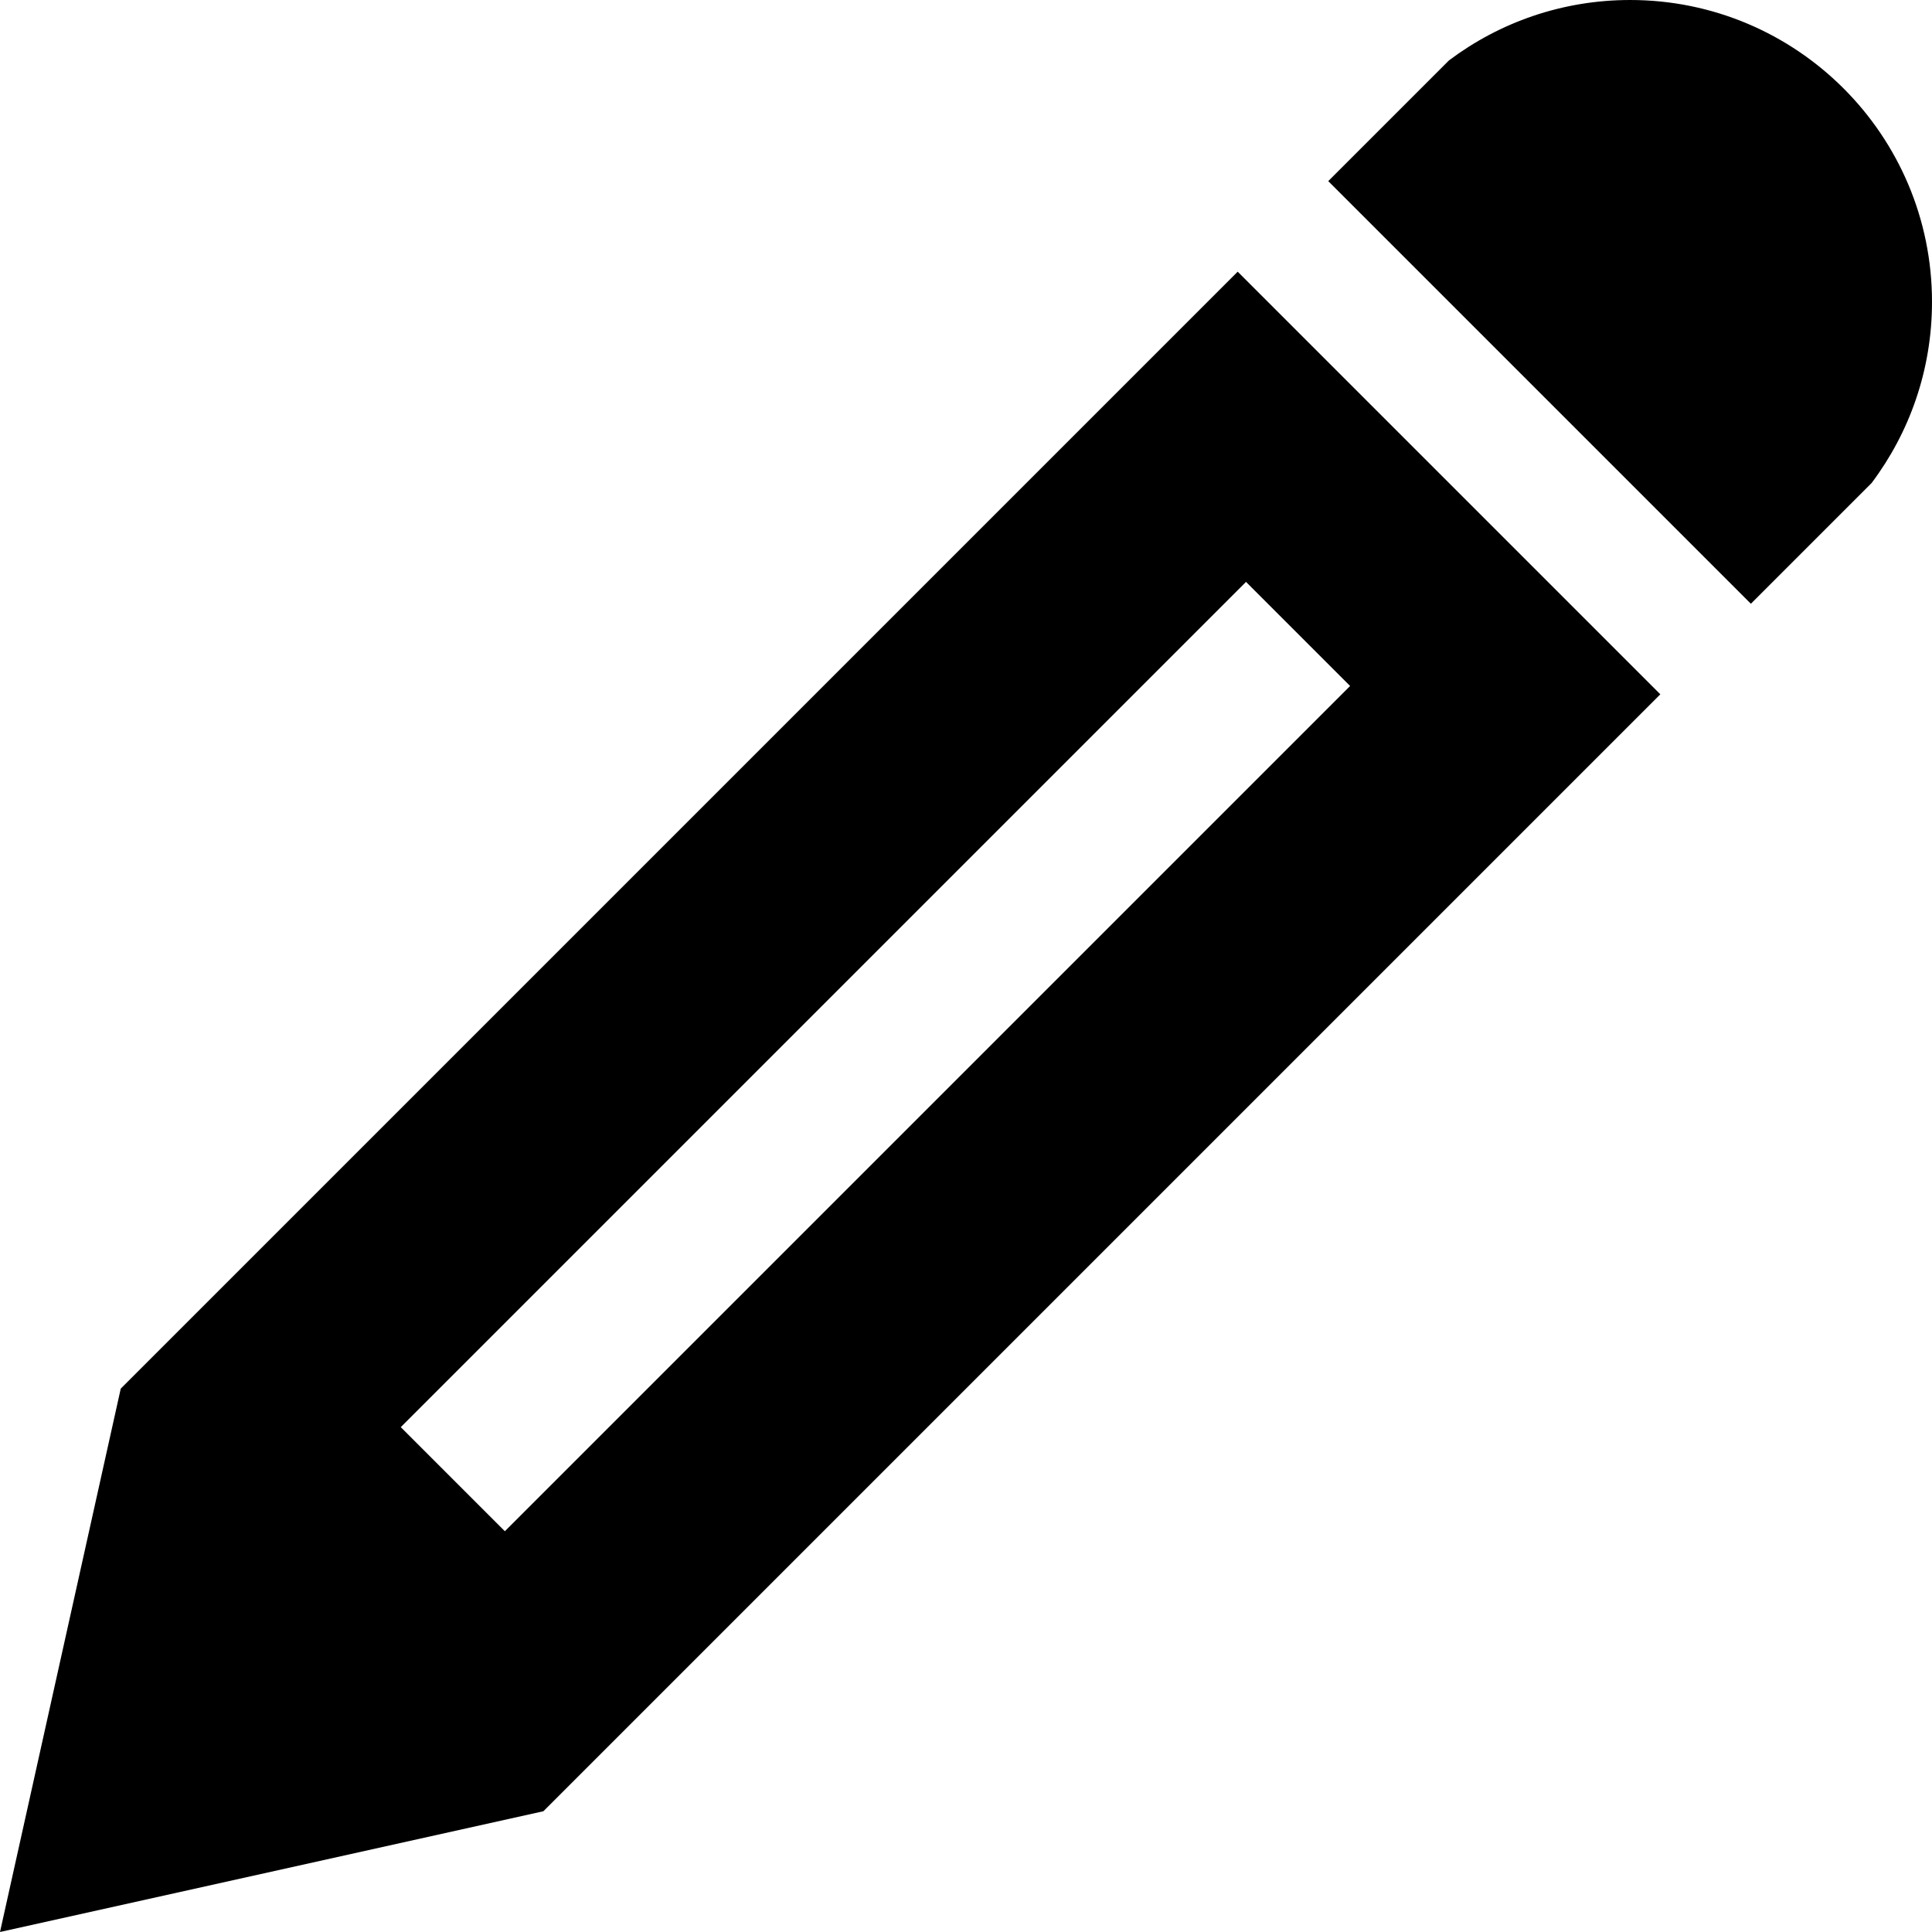
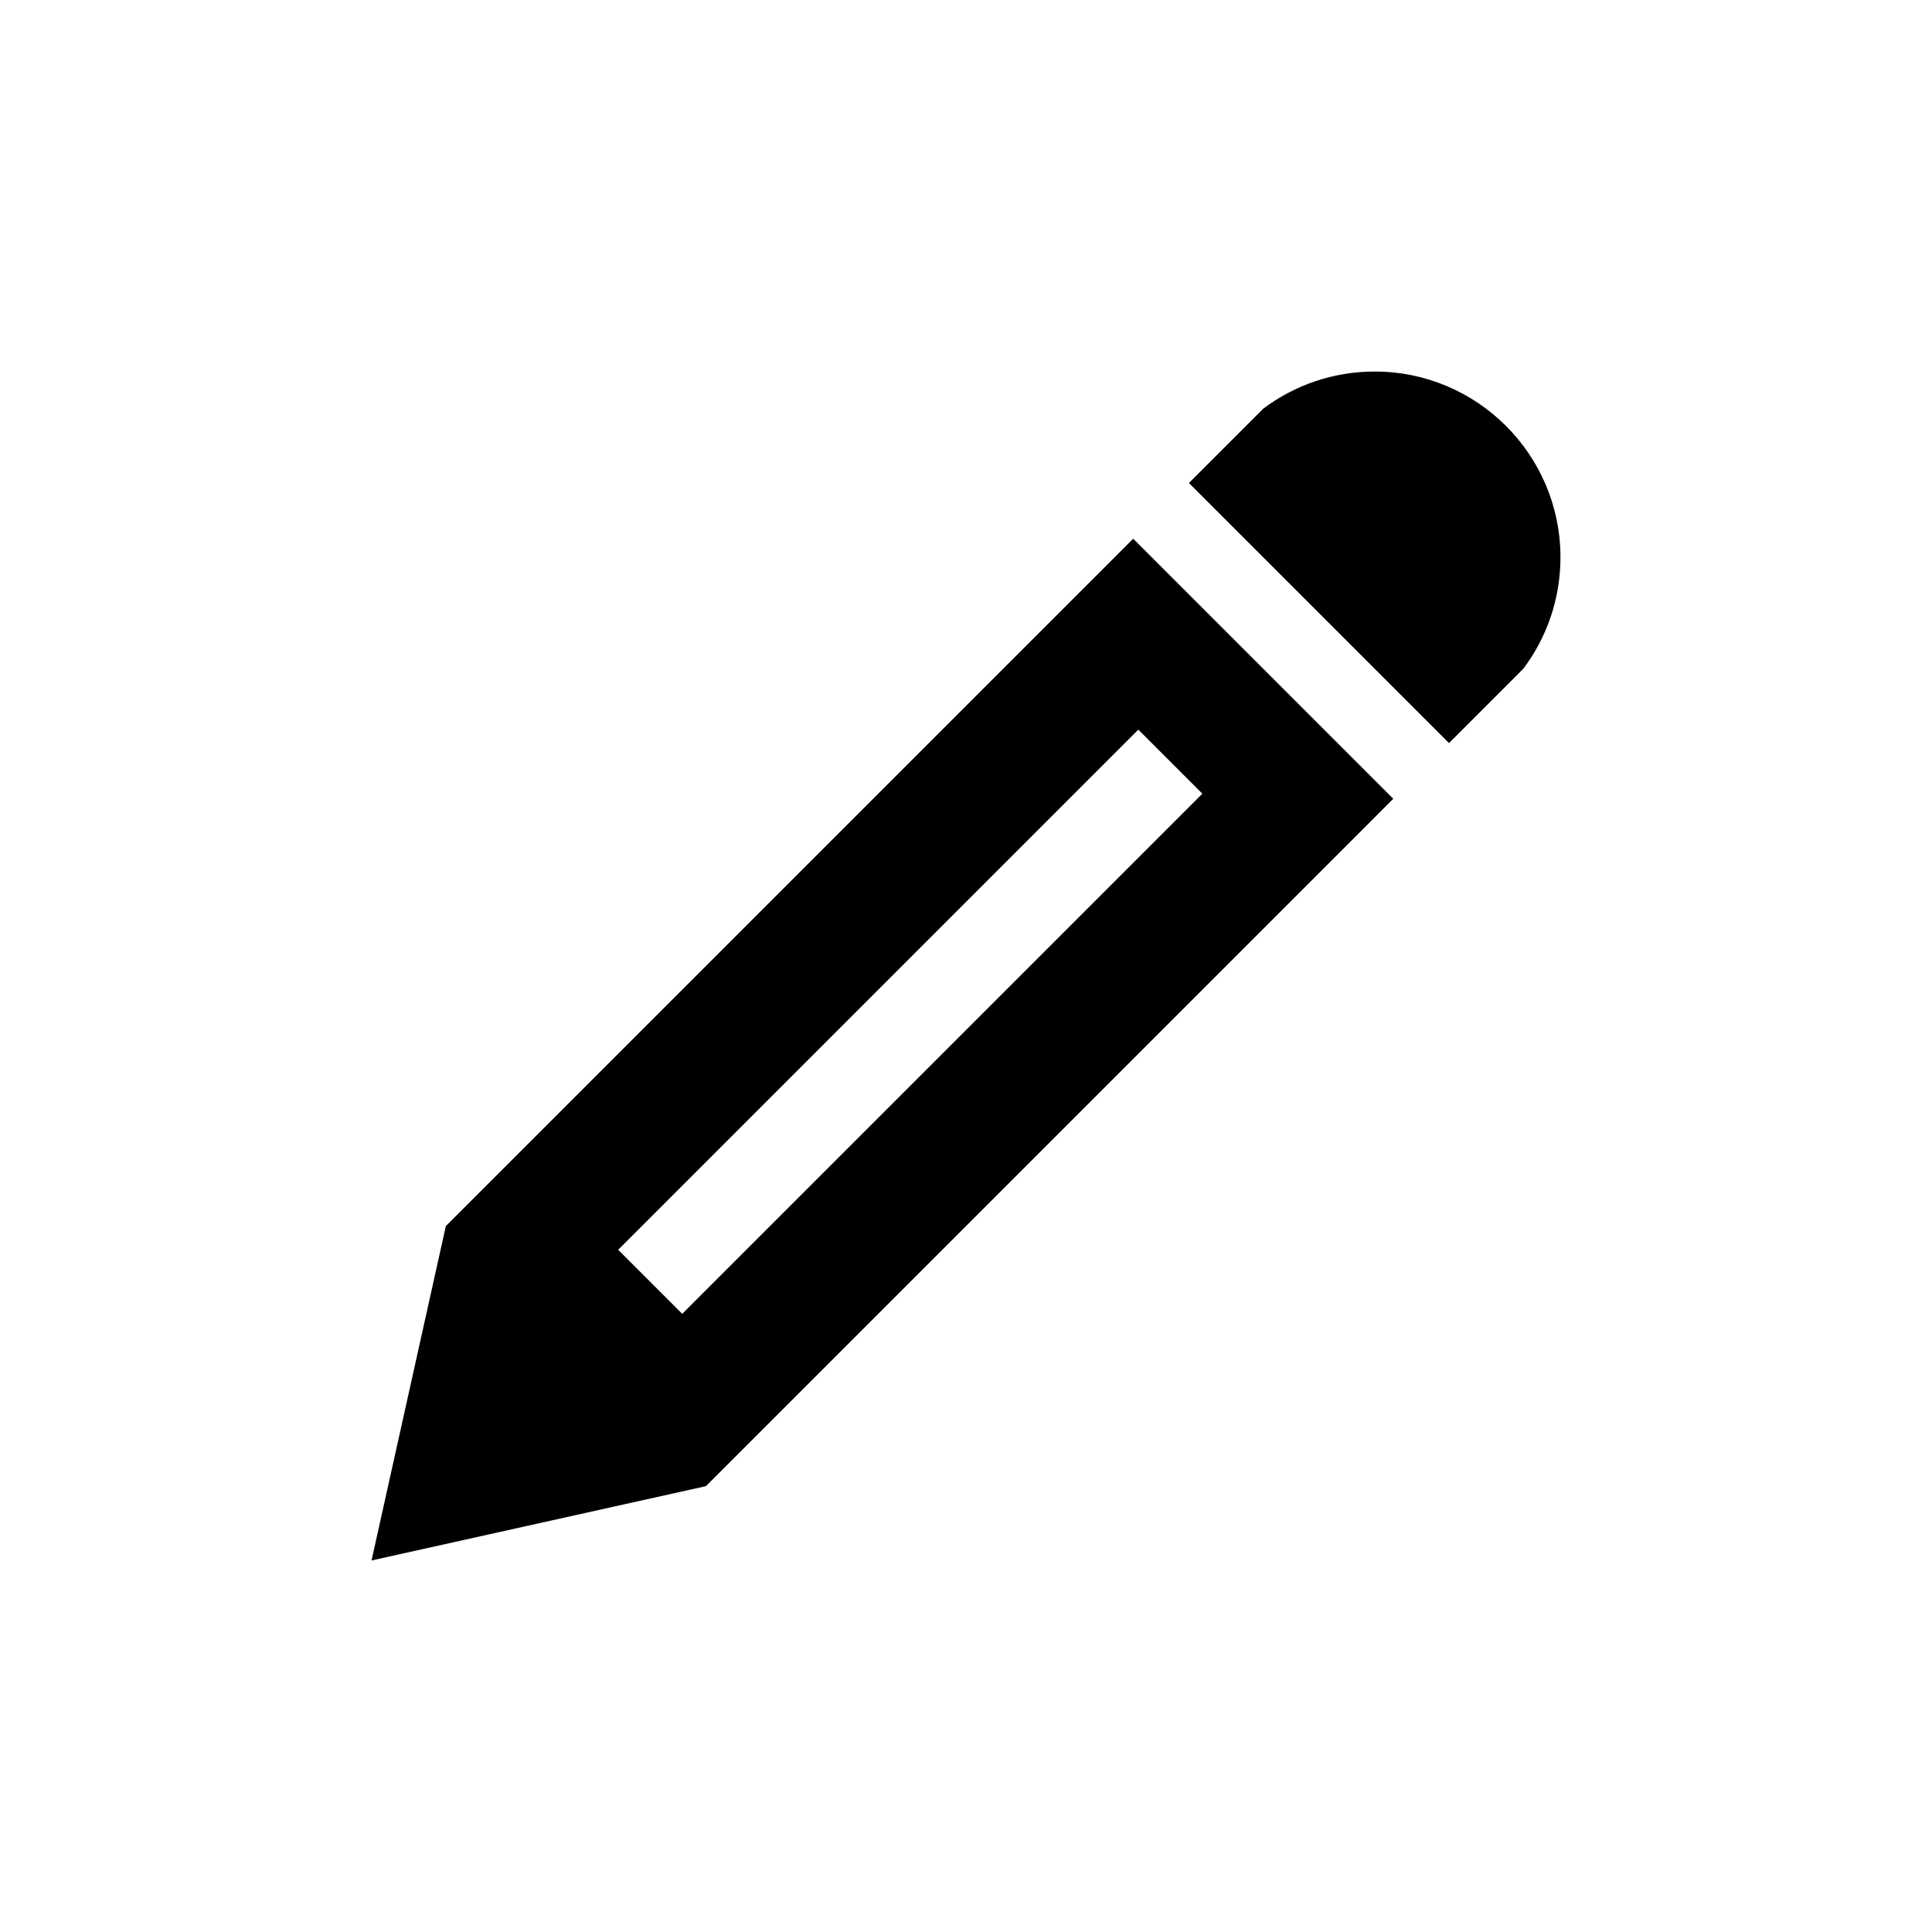
- <svg xmlns="http://www.w3.org/2000/svg" version="1.1" width="32" height="32" viewBox="0 0 32 32">
-   <path d="M27 0c2.761 0 5 2.239 5 5 0 1.126-0.372 2.164-1 3l-2 2-7-7 2-2c0.836-0.628 1.874-1 3-1zM2 23l-2 9 9-2 18.5-18.5-7-7-18.5 18.5zM22.362 11.362l-14 14-1.724-1.724 14-14 1.724 1.724z" />
+ <svg xmlns="http://www.w3.org/2000/svg" width="52" height="52" viewBox="-10 -10 52 52">
+   <path d="M27 0c2.76 0 5 2.24 5 5 0 1.126-.372 2.164-1 3l-2 2-7-7 2-2c.836-.628 1.874-1 3-1zM2 23l-2 9 9-2 18.5-18.5-7-7L2 23zm20.362-11.638l-14 14-1.724-1.724 14-14 1.724 1.724z" />
</svg>
